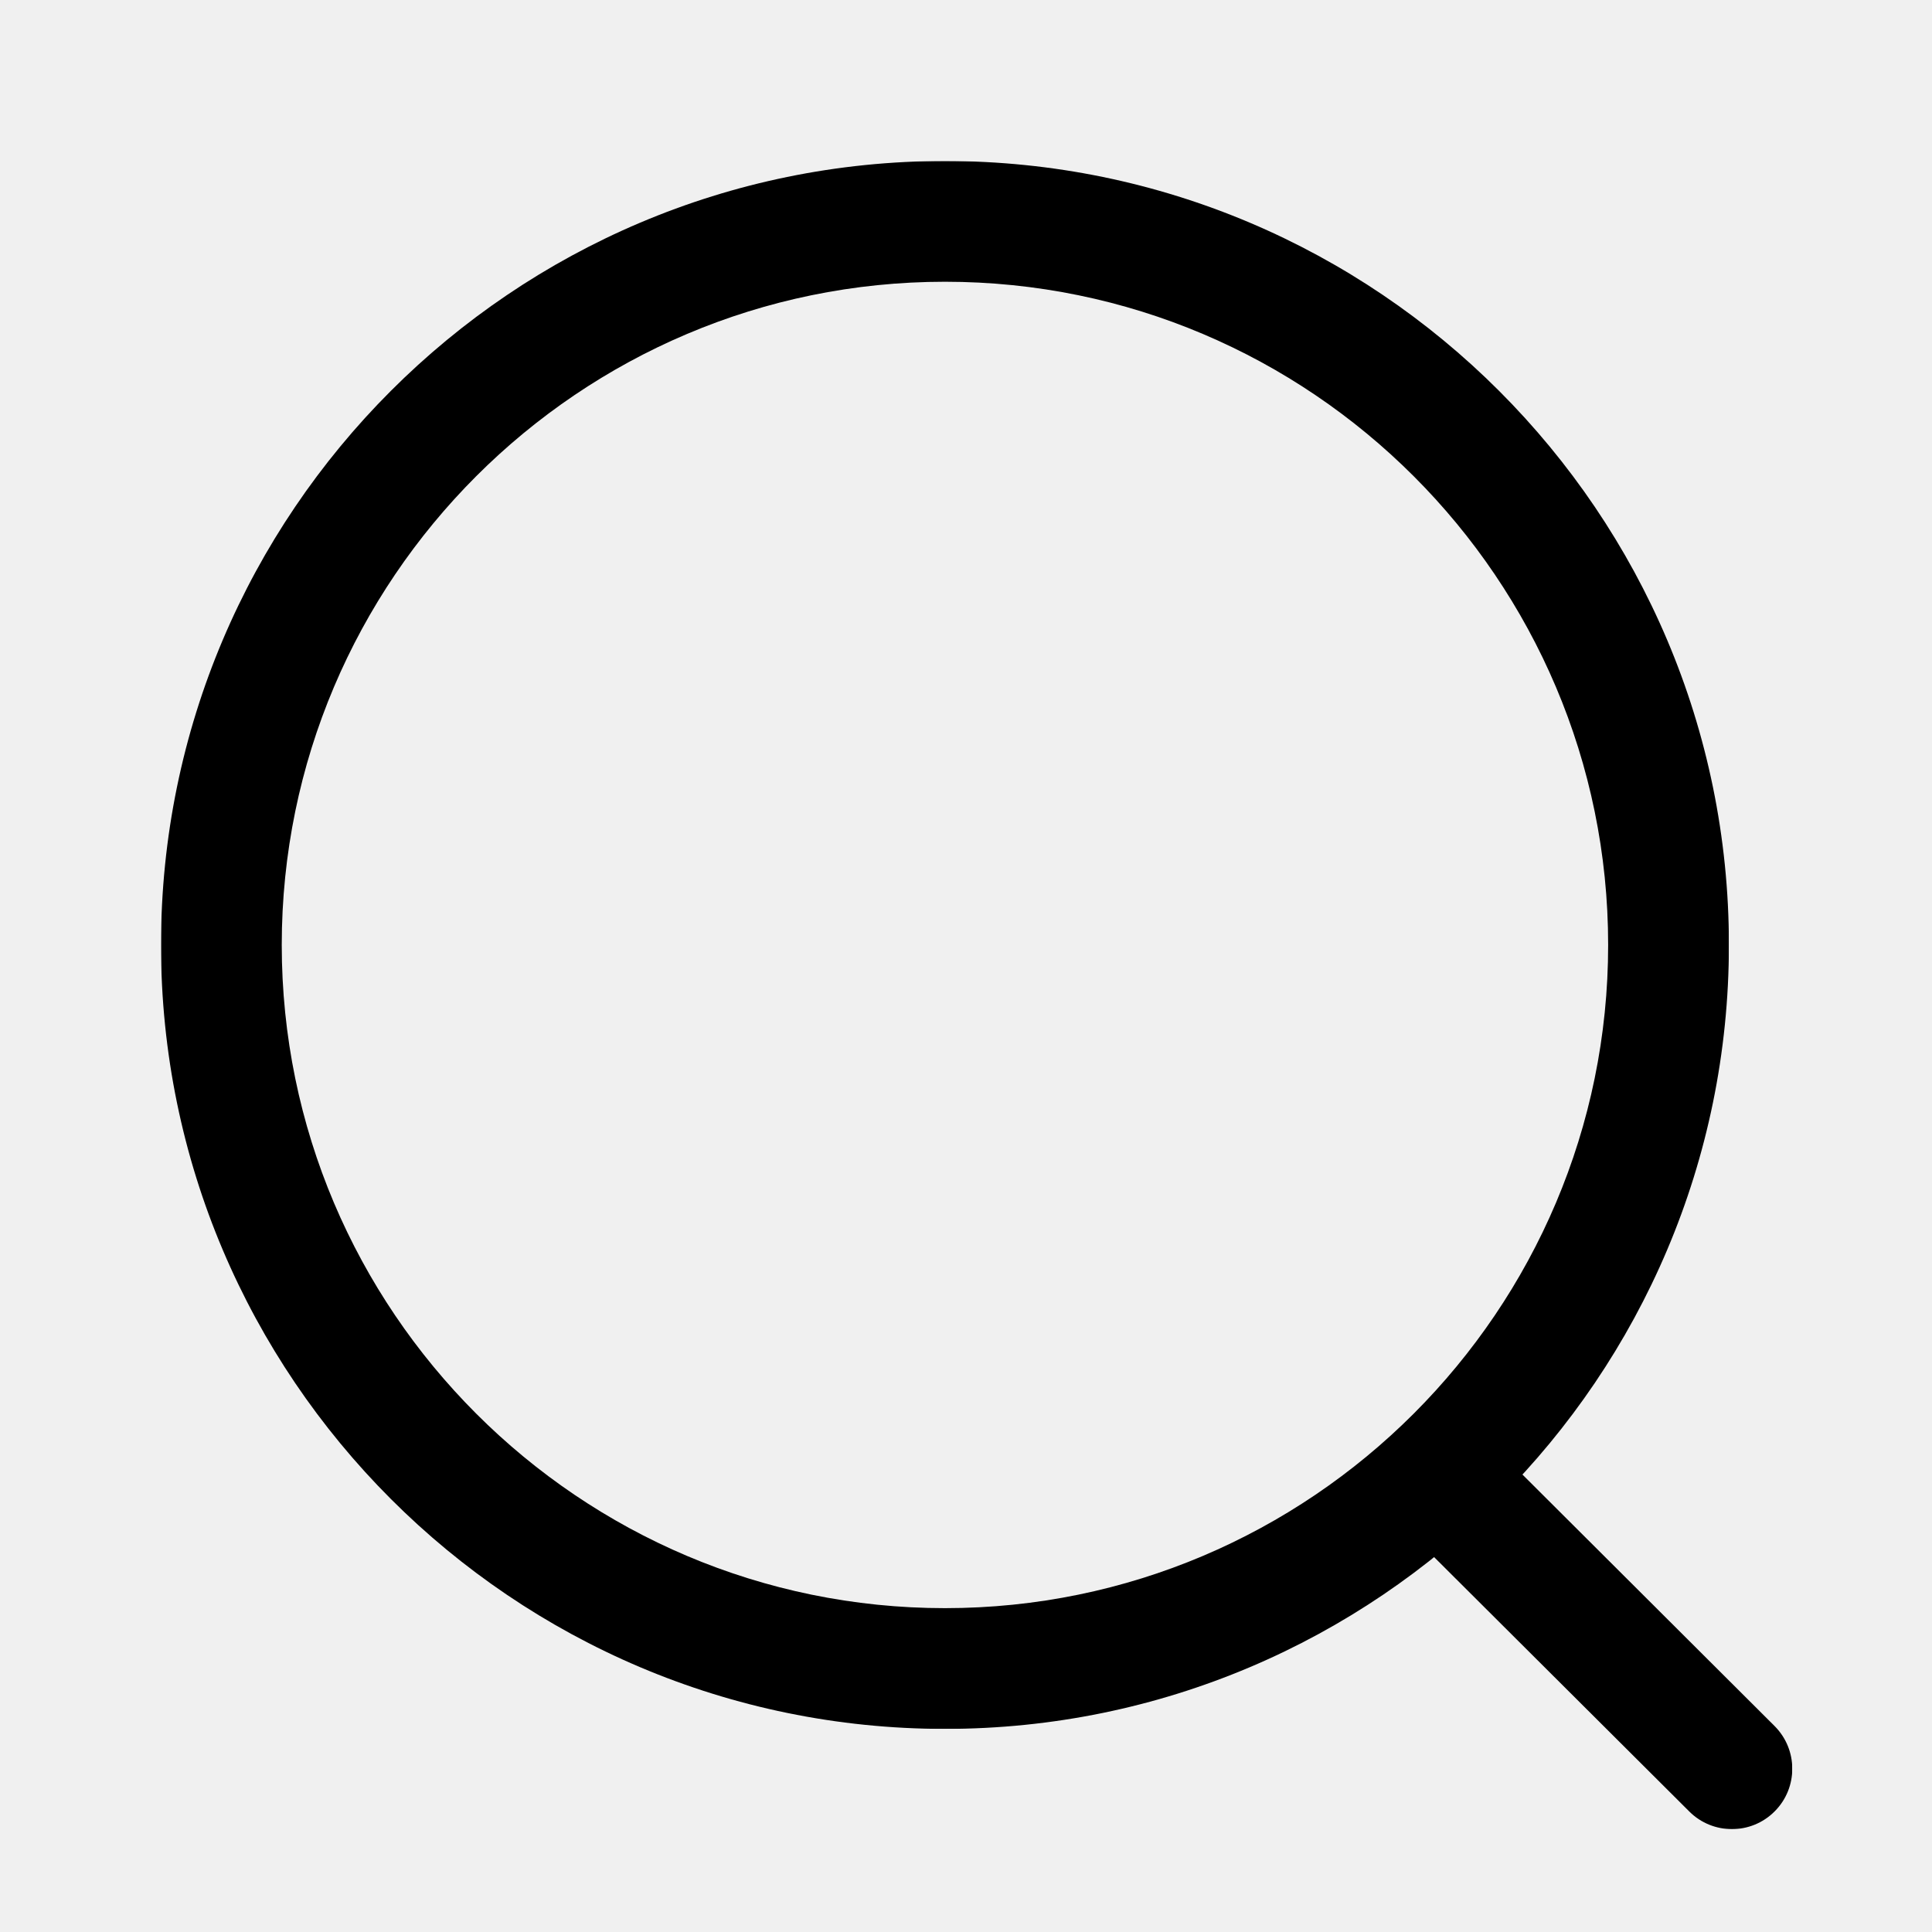
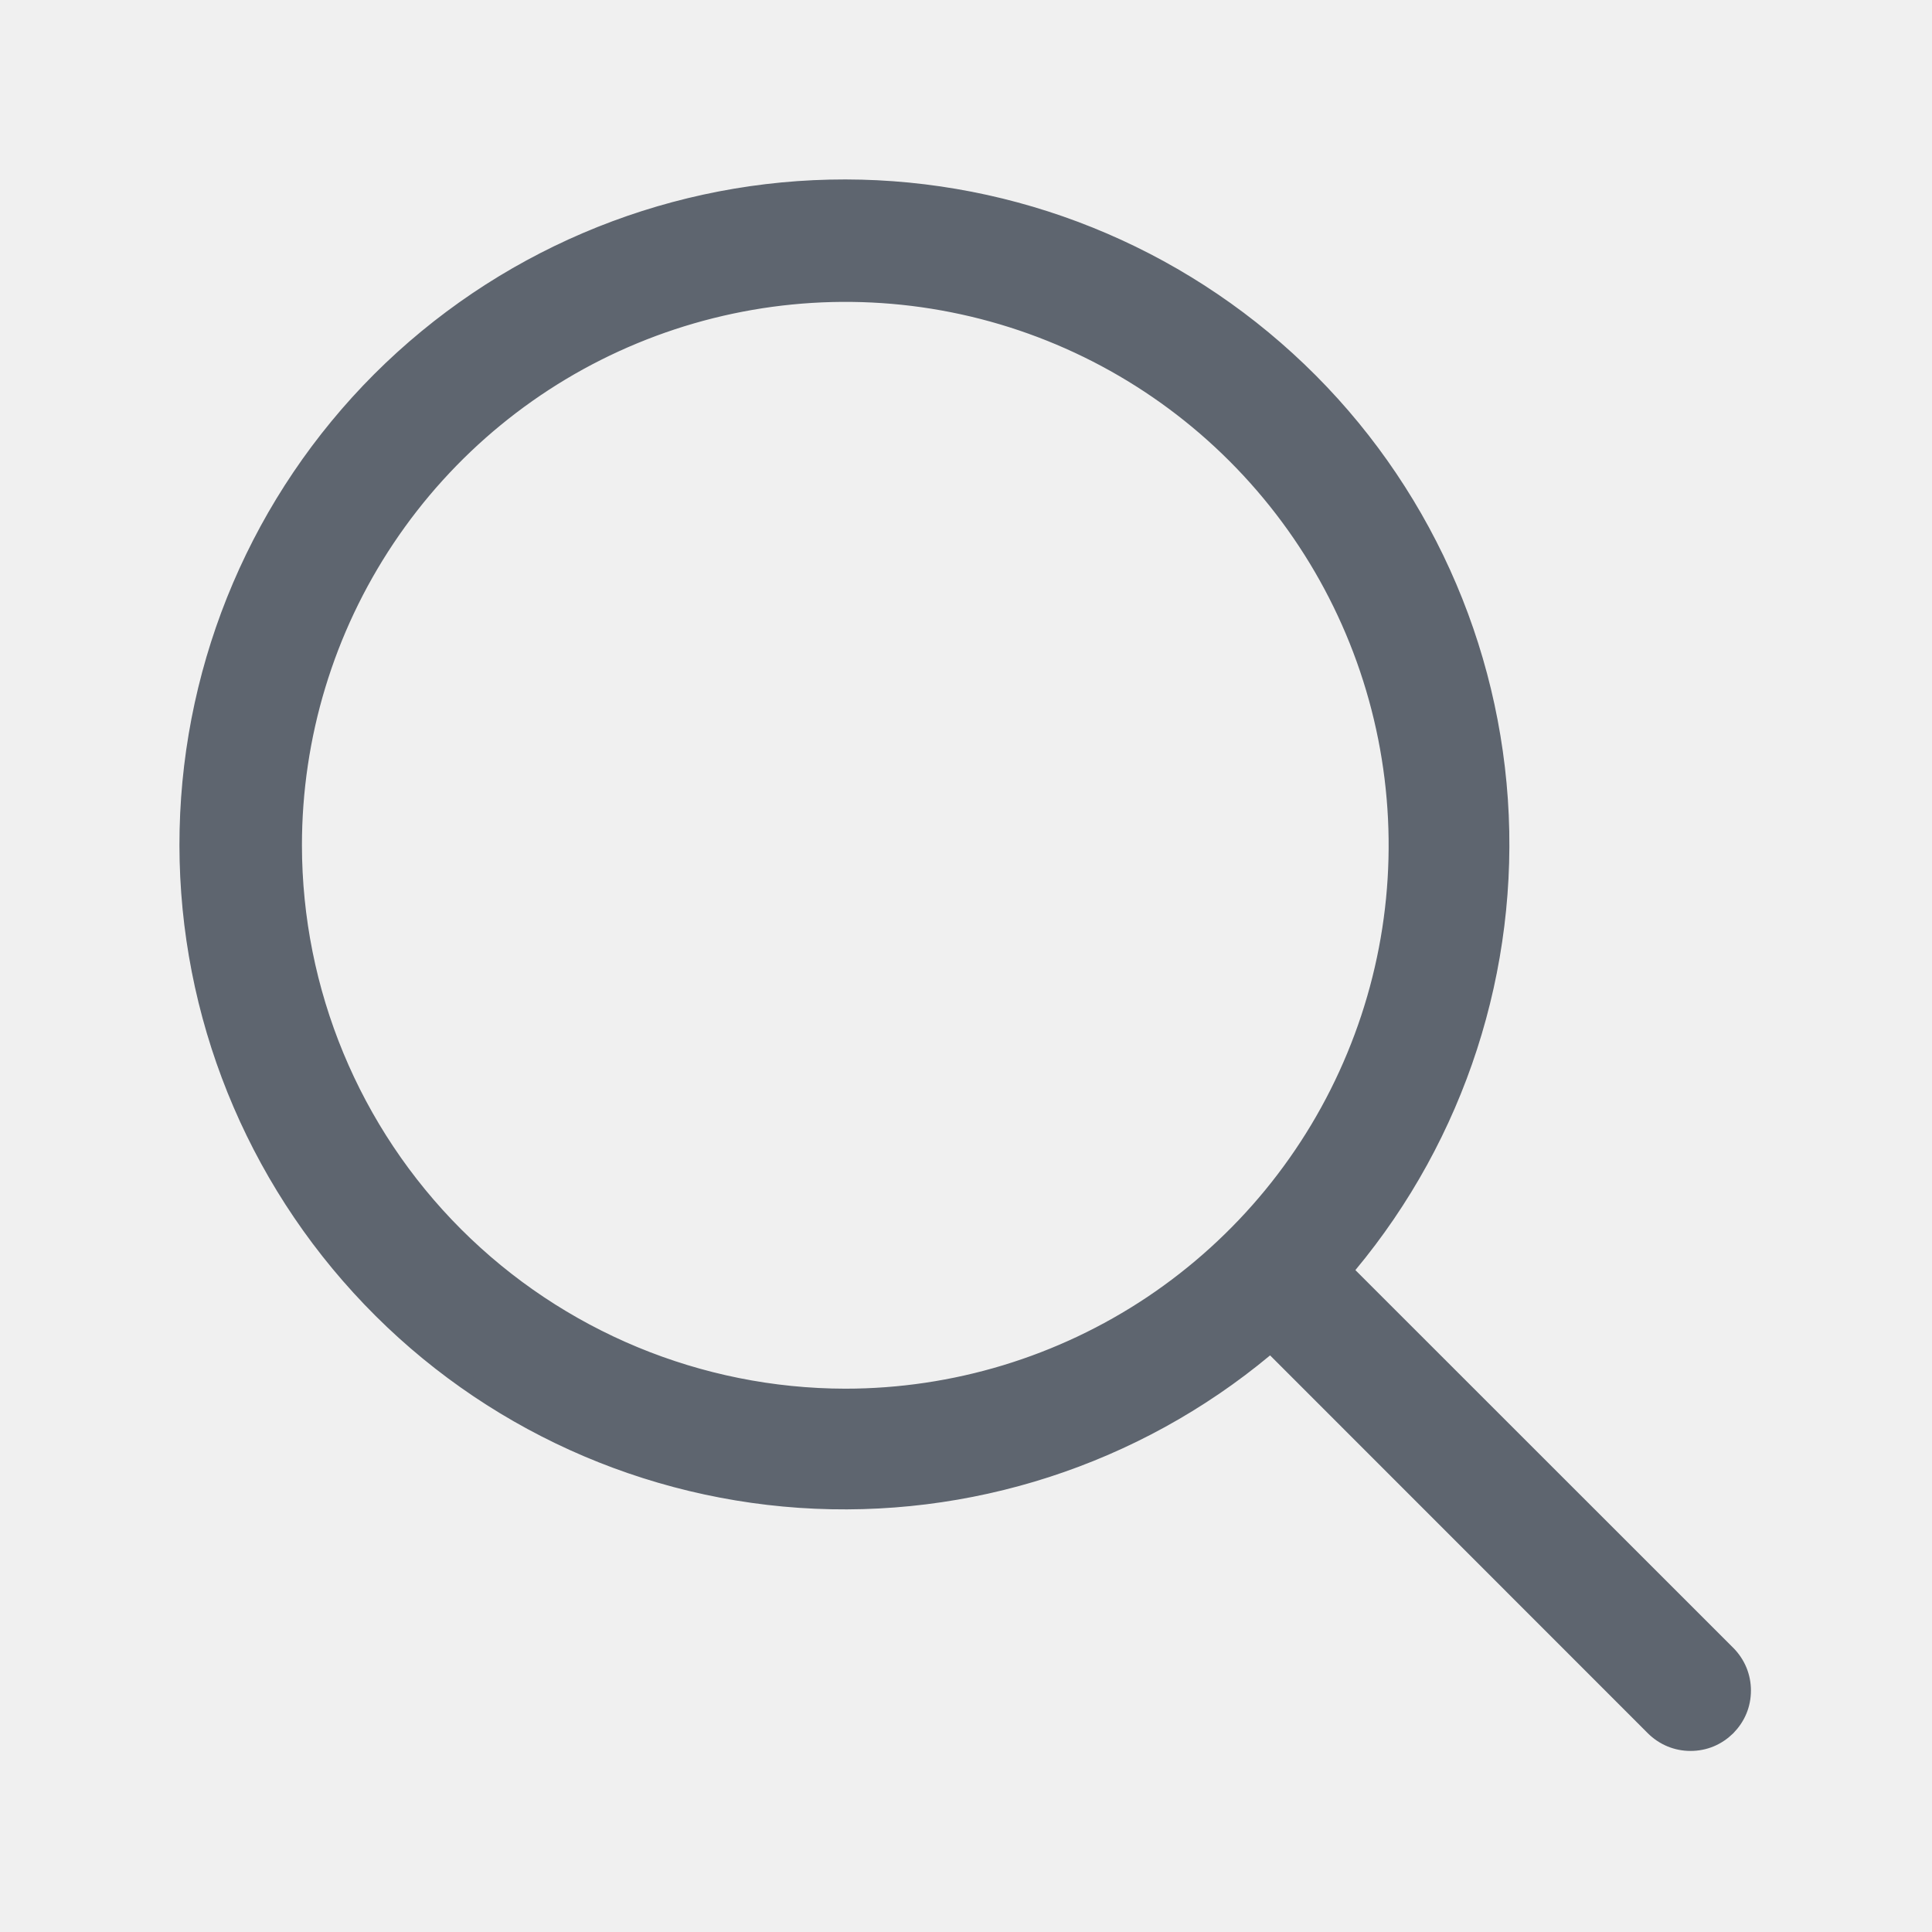
- <svg xmlns="http://www.w3.org/2000/svg" width="24" height="24" viewBox="0 0 24 24" fill="none">
-   <mask id="mask0_170_1342" style="mask-type:luminance" maskUnits="userSpaceOnUse" x="2" y="2" width="20" height="20">
-     <path fill-rule="evenodd" clip-rule="evenodd" d="M2 2H21.477V21.477H2V2Z" fill="white" />
-   </mask>
-   <g mask="url(#mask0_170_1342)">
-     <path fill-rule="evenodd" clip-rule="evenodd" d="M11.739 3.5C7.196 3.5 3.5 7.195 3.5 11.738C3.5 16.281 7.196 19.977 11.739 19.977C16.281 19.977 19.977 16.281 19.977 11.738C19.977 7.195 16.281 3.5 11.739 3.5ZM11.739 21.477C6.369 21.477 2 17.108 2 11.738C2 6.368 6.369 2 11.739 2C17.109 2 21.477 6.368 21.477 11.738C21.477 17.108 17.109 21.477 11.739 21.477Z" fill="black" />
-   </g>
-   <mask id="mask1_170_1342" style="mask-type:luminance" maskUnits="userSpaceOnUse" x="17" y="17" width="6" height="6">
-     <path fill-rule="evenodd" clip-rule="evenodd" d="M17.24 17.707H22.264V22.722H17.24V17.707Z" fill="white" />
-   </mask>
-   <g mask="url(#mask1_170_1342)">
-     <path fill-rule="evenodd" clip-rule="evenodd" d="M21.515 22.722C21.323 22.722 21.131 22.649 20.985 22.503L17.46 18.989C17.168 18.696 17.166 18.221 17.459 17.928C17.752 17.633 18.227 17.635 18.52 17.926L22.044 21.441C22.337 21.734 22.338 22.208 22.046 22.501C21.899 22.649 21.706 22.722 21.515 22.722Z" fill="black" />
+ <svg xmlns="http://www.w3.org/2000/svg" width="16" height="16" viewBox="0 0 16 16" fill="none">
+   <g id="#start-icon" opacity="0.7">
+     <path id="Vector" d="M11.177 10.478L11.14 10.521L11.18 10.562L14.31 13.691C14.35 13.731 14.383 13.78 14.405 13.833C14.427 13.886 14.438 13.943 14.438 14C14.438 14.058 14.427 14.115 14.405 14.168C14.383 14.221 14.35 14.269 14.31 14.31C14.269 14.35 14.221 14.383 14.168 14.405C14.115 14.427 14.058 14.438 14 14.438C13.943 14.438 13.886 14.427 13.833 14.405C13.78 14.383 13.731 14.35 13.691 14.31L10.562 11.18L10.521 11.14L10.478 11.177C9.401 12.073 8.02 12.52 6.622 12.425C5.224 12.329 3.917 11.699 2.973 10.664C2.028 9.629 1.518 8.27 1.55 6.87C1.582 5.469 2.153 4.134 3.143 3.143C4.134 2.153 5.469 1.582 6.87 1.55C8.27 1.518 9.629 2.028 10.664 2.973C11.699 3.917 12.329 5.224 12.425 6.622C12.52 8.02 12.073 9.401 11.177 10.478ZM2.438 7L2.438 7C2.439 8.21 2.92 9.37 3.775 10.225C4.631 11.08 5.79 11.561 7 11.563H7C7.903 11.563 8.785 11.295 9.535 10.794C10.285 10.292 10.87 9.58 11.215 8.746C11.561 7.912 11.651 6.995 11.475 6.11C11.299 5.225 10.864 4.412 10.226 3.774C9.588 3.136 8.775 2.701 7.89 2.525C7.005 2.349 6.088 2.44 5.254 2.785C4.42 3.13 3.708 3.715 3.207 4.465C2.705 5.216 2.438 6.098 2.438 7Z" fill="#1F2937" stroke="#1F2937" stroke-width="0.125" />
  </g>
</svg>
